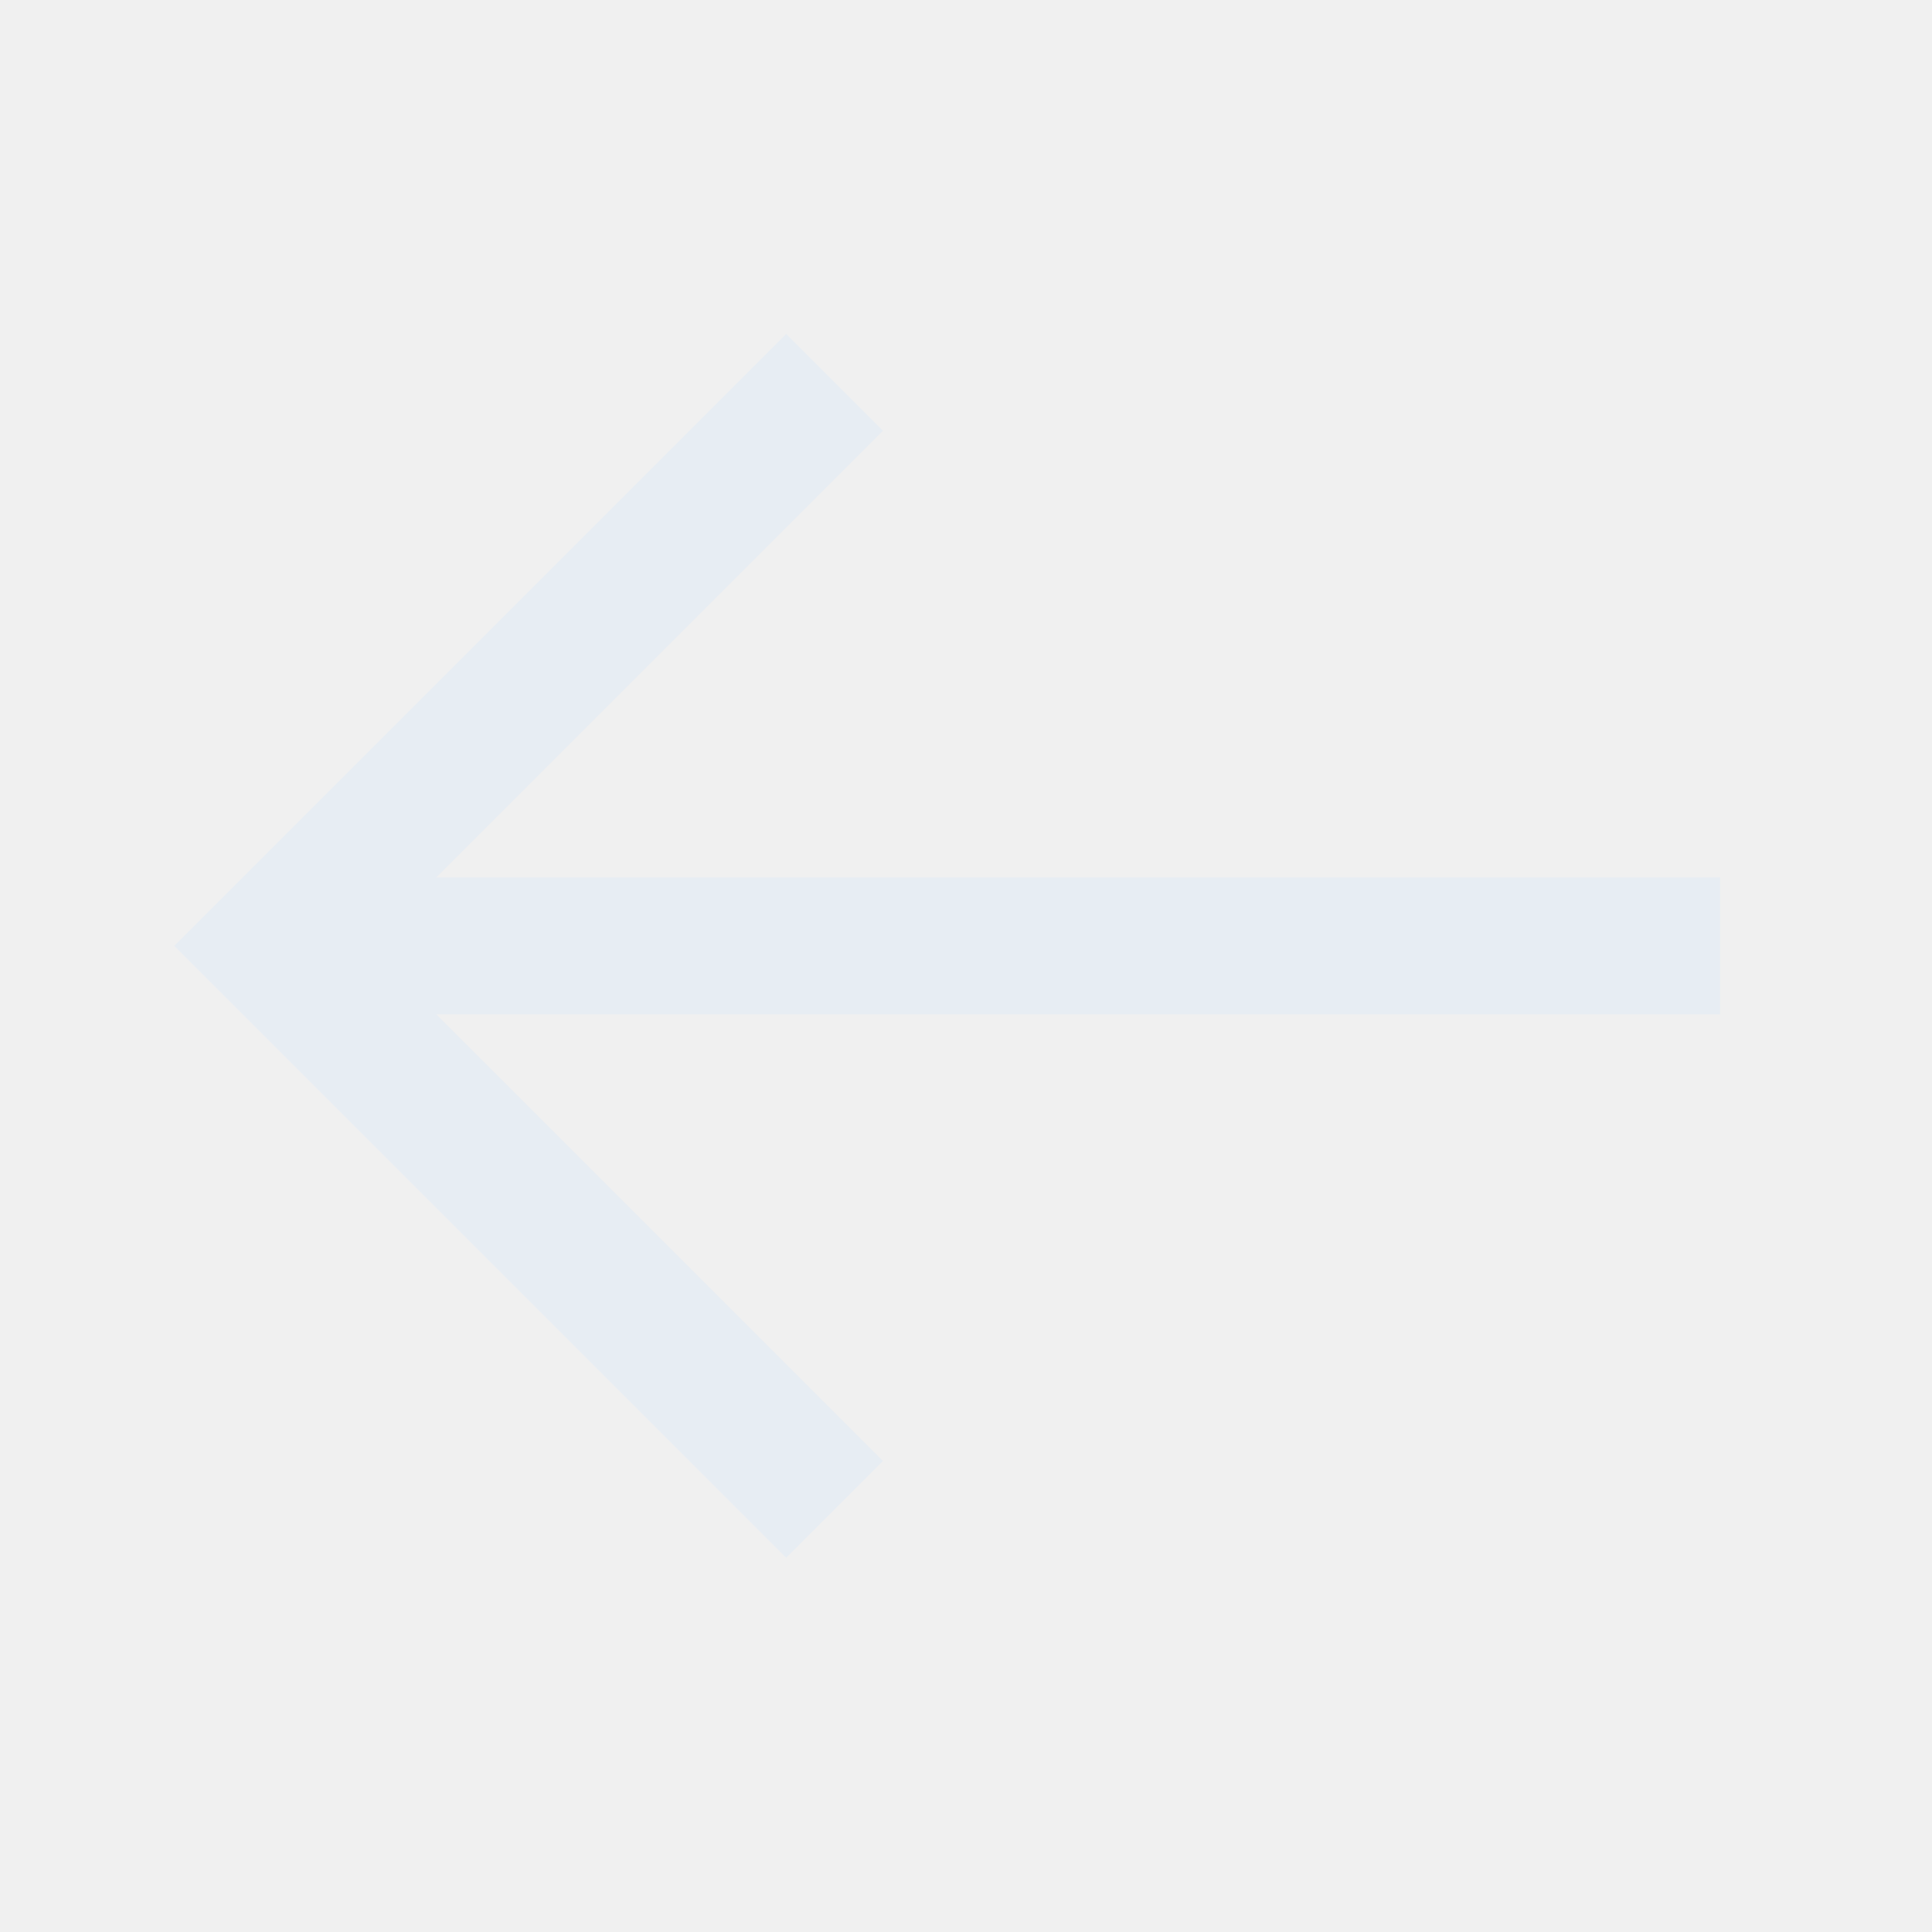
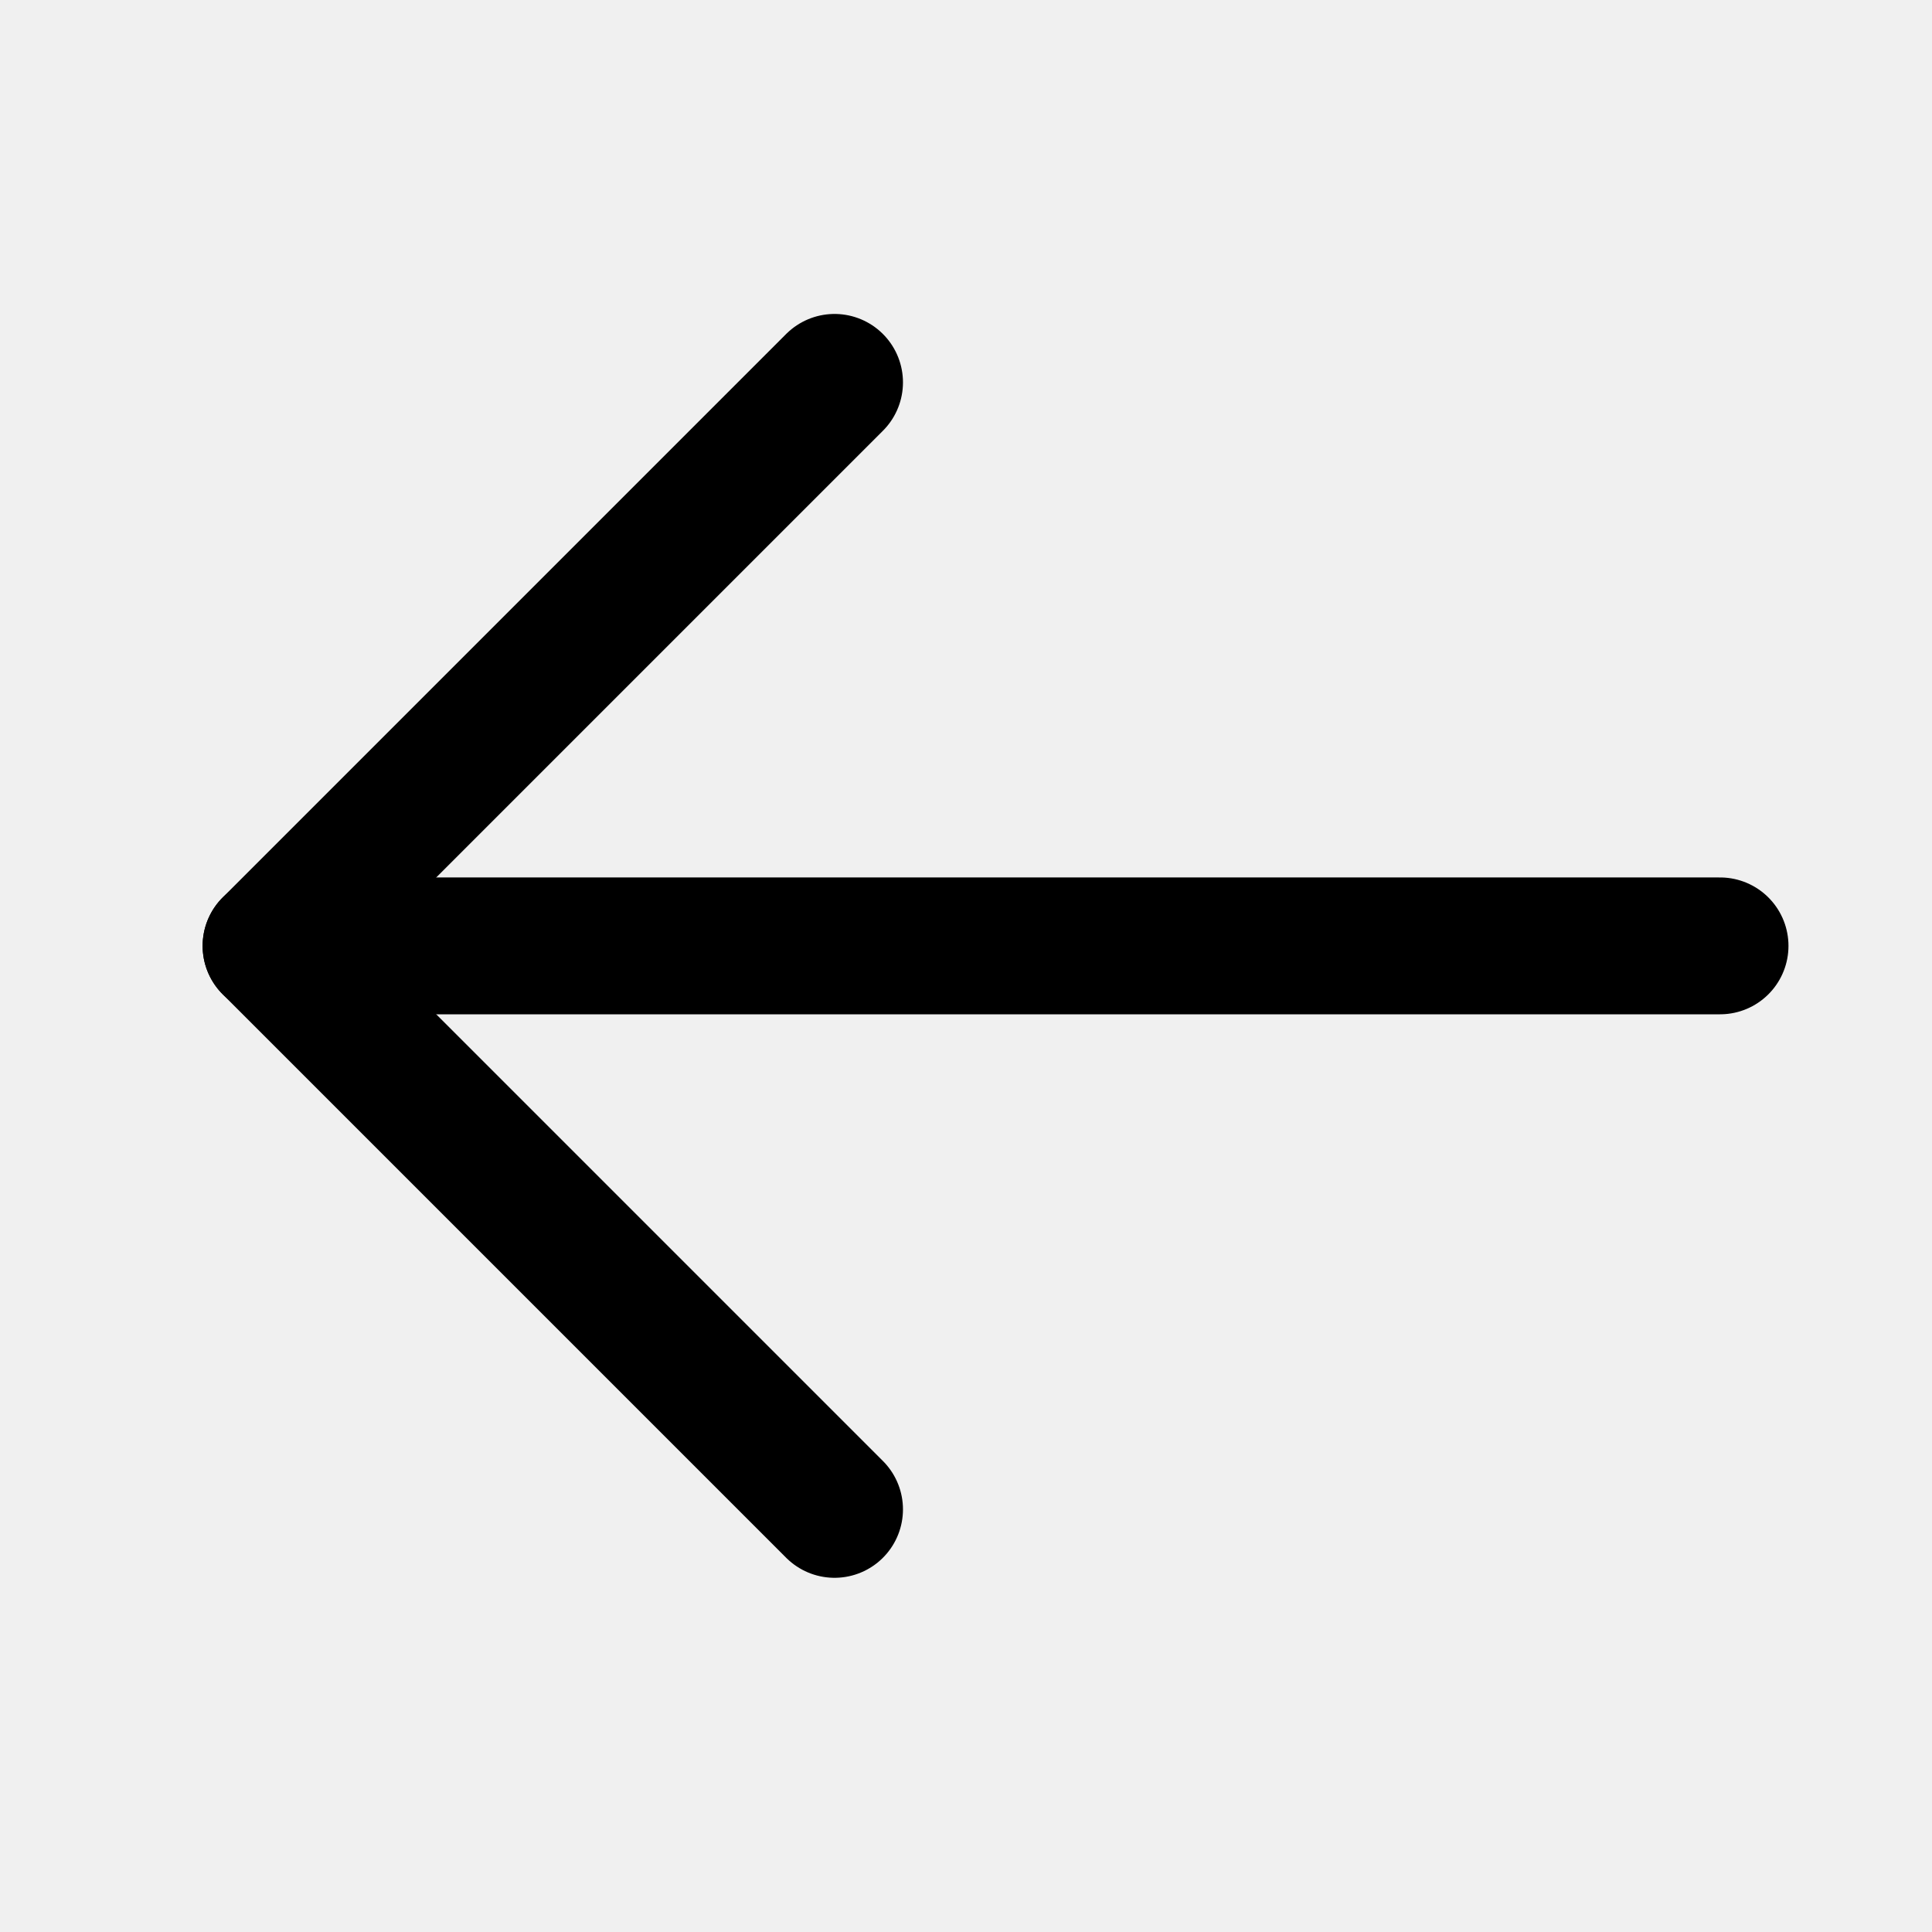
- <svg xmlns="http://www.w3.org/2000/svg" width="24" height="24" viewBox="0 0 24 24" fill="none">
-   <g clip-path="url(#clip0_8382_15016)">
-     <path d="M21.367 11.75L3.367 11.75" stroke="#E7EDF3" stroke-width="1.7" stroke-miterlimit="10" />
-     <path d="M10.367 4.75L3.367 11.75L10.367 18.75" stroke="#E7EDF3" stroke-width="1.7" stroke-miterlimit="10" />
-   </g>
-   <defs>
-     <clipPath id="clip0_8382_15016">
-       <rect width="24" height="24" fill="white" />
-     </clipPath>
-   </defs>
+ <svg xmlns="http://www.w3.org/2000/svg" viewBox="0 0 24 24" fill="none" stroke="currentColor" stroke-width="1.7" stroke-linecap="round" stroke-linejoin="round">
+   <path d="M21.367 11.75H3.367" />
+   <path d="M10.367 4.75L3.367 11.75L10.367 18.75" />
</svg>
